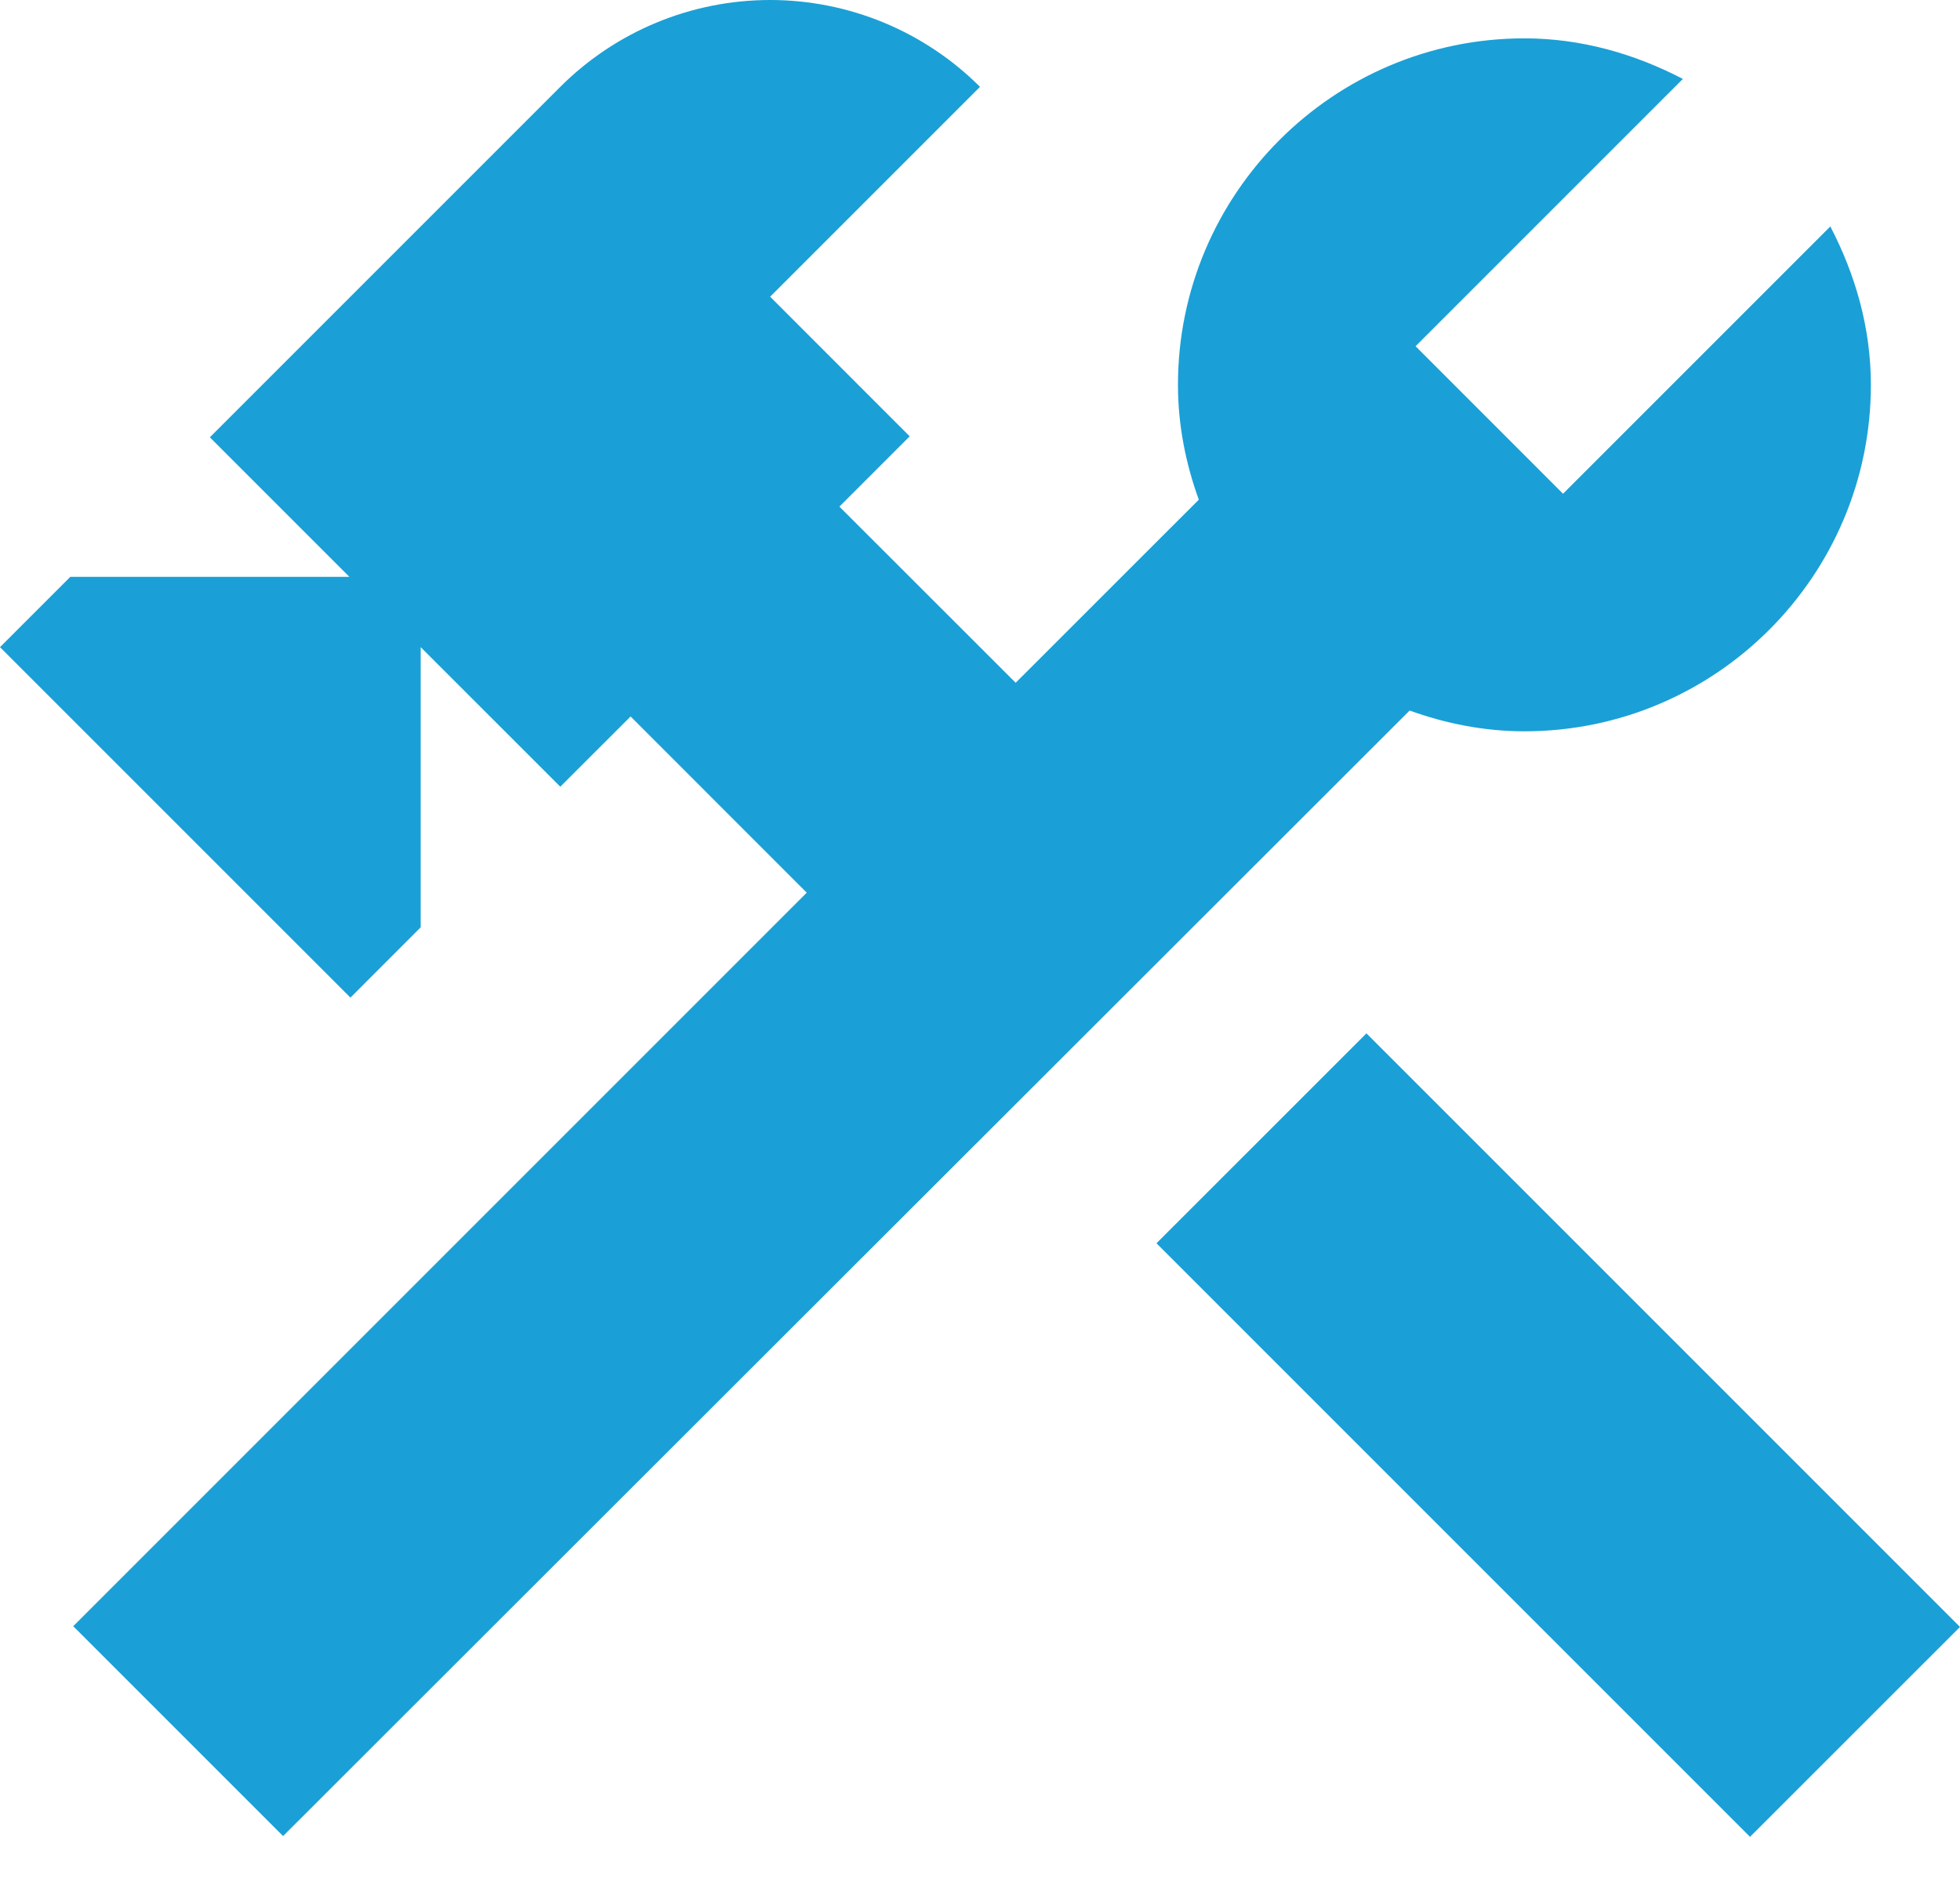
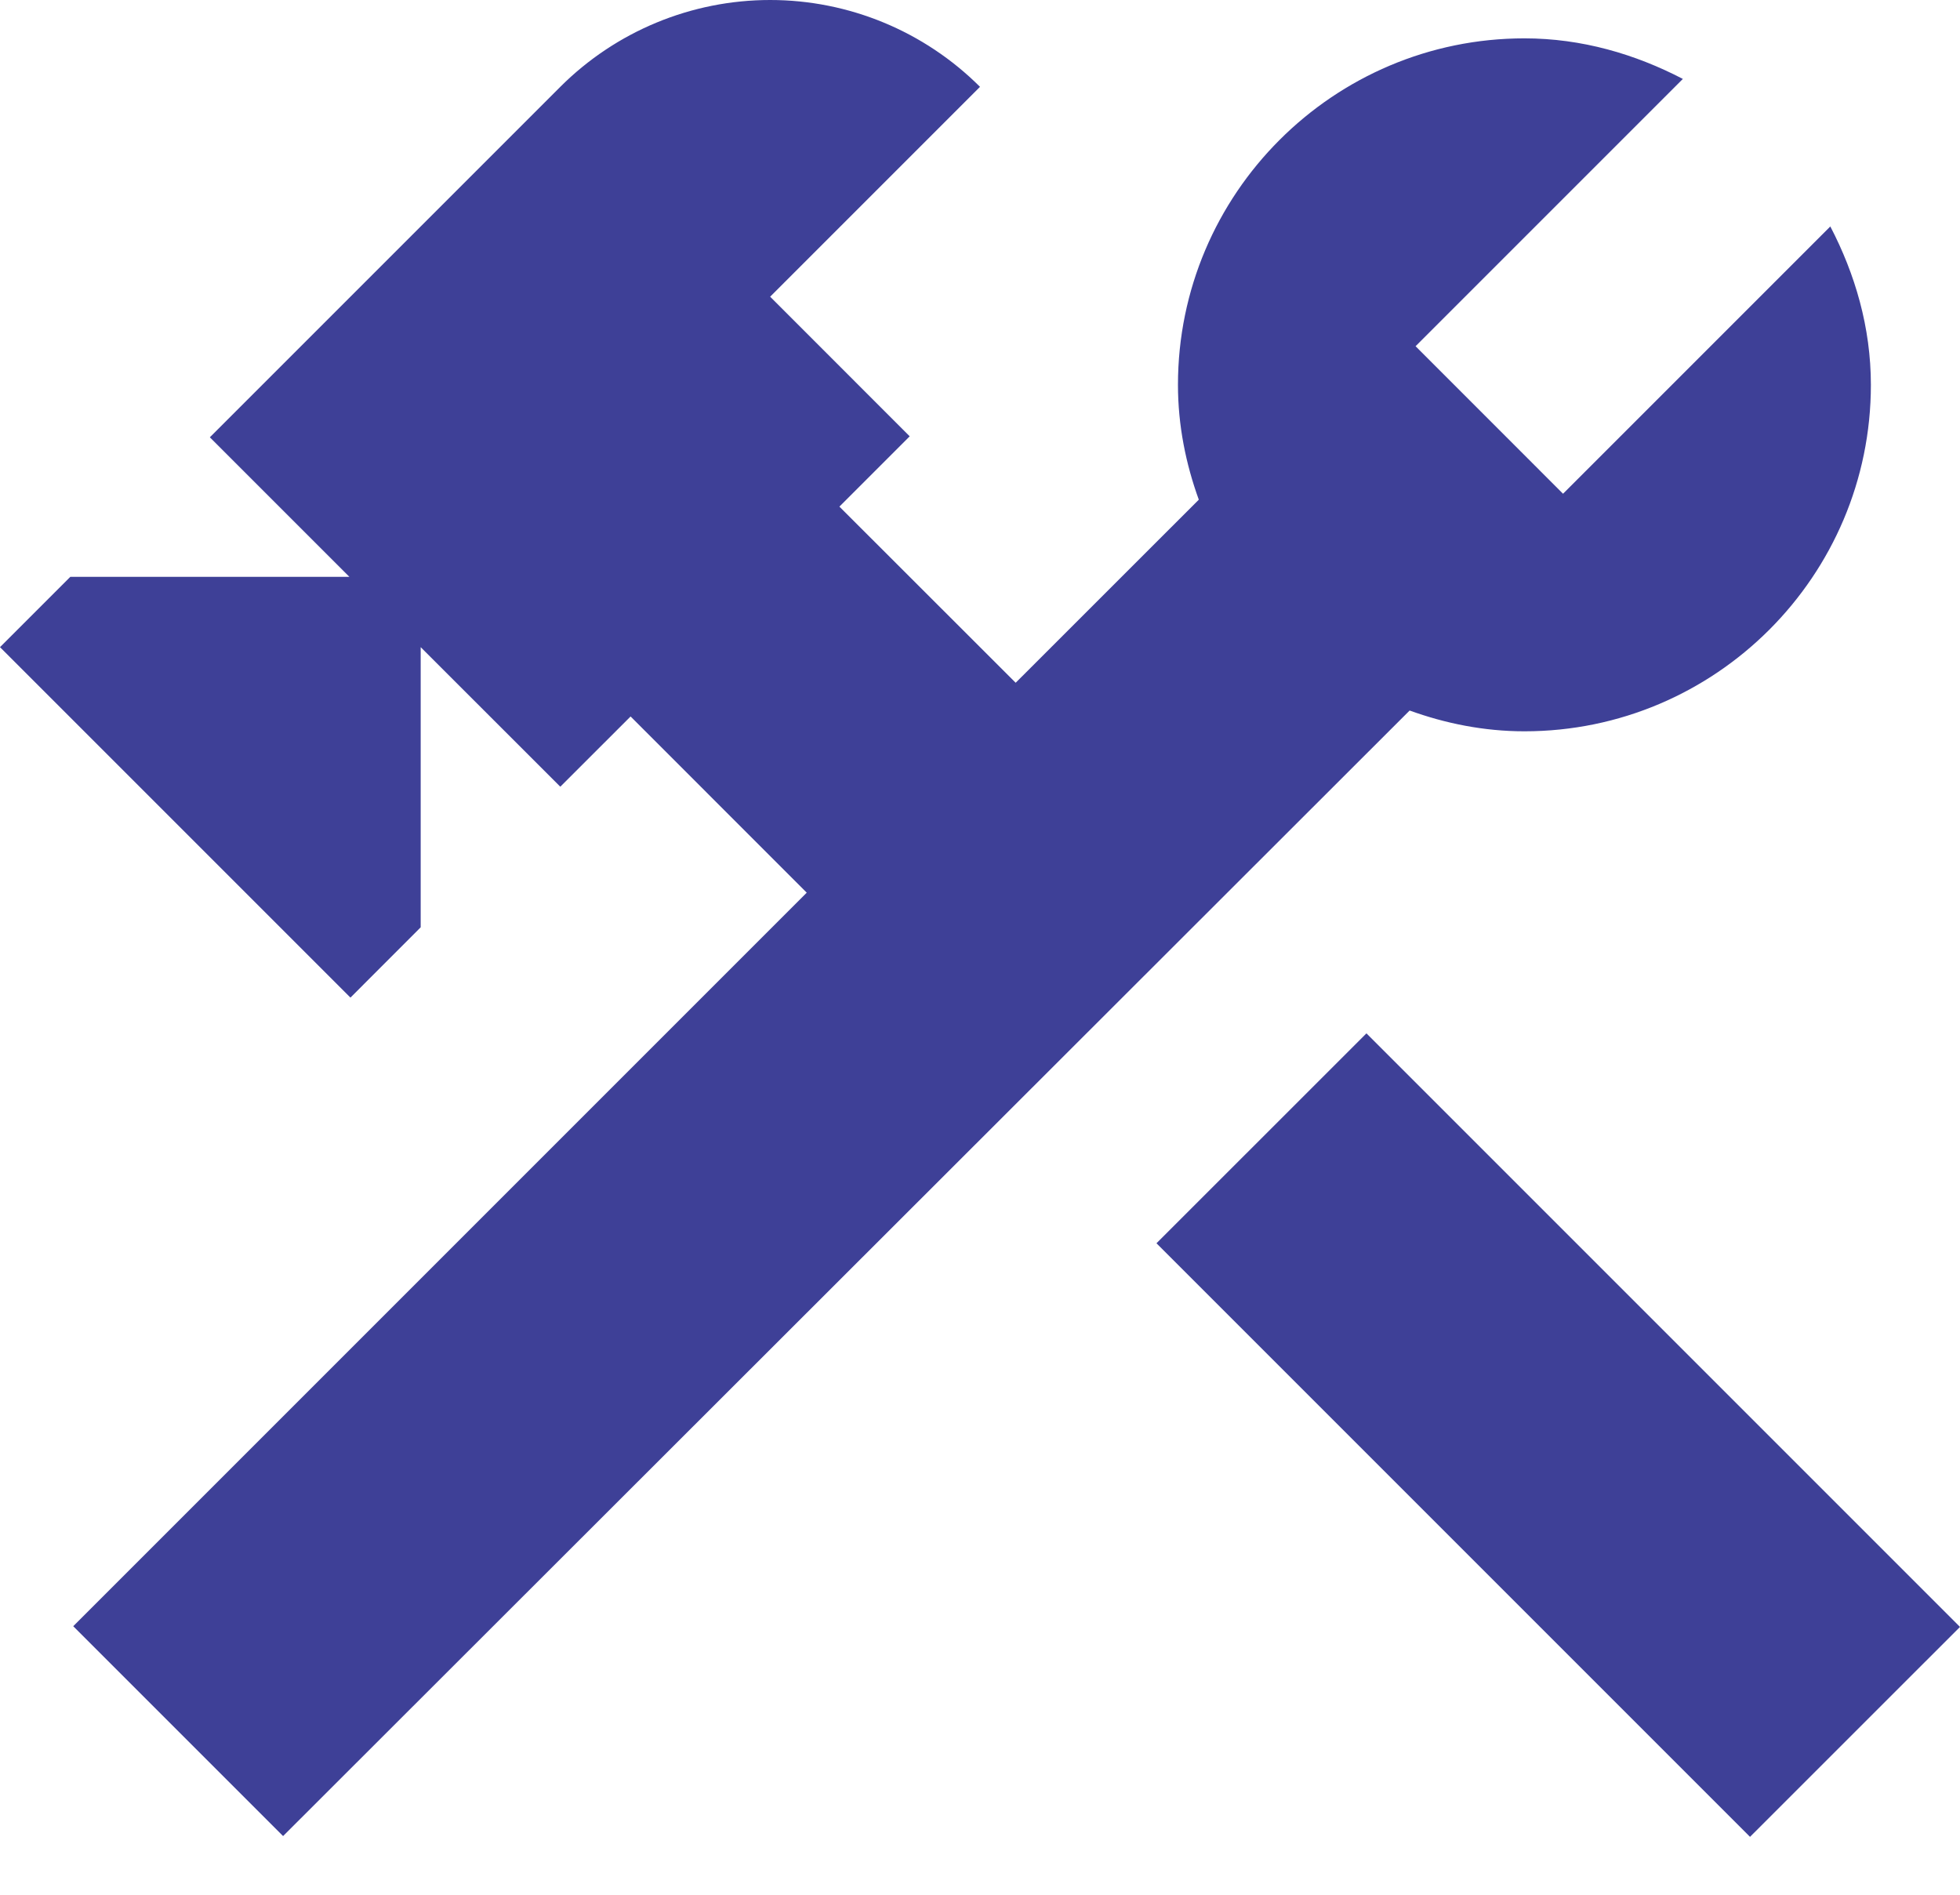
<svg xmlns="http://www.w3.org/2000/svg" width="30" height="29" viewBox="0 0 30 29" fill="none">
-   <path d="M17.701 19.029L20.915 15.816L30 24.901L26.786 28.114L17.701 19.029ZM23.333 11.193C26.258 11.193 28.636 8.814 28.636 5.89C28.636 5.011 28.394 4.193 28.015 3.466L23.924 7.557L21.667 5.299L25.758 1.208C25.03 0.829 24.212 0.587 23.333 0.587C20.409 0.587 18.03 2.966 18.03 5.89C18.03 6.511 18.151 7.102 18.349 7.648L15.546 10.45L12.848 7.754L13.924 6.678L11.788 4.541L15 1.329C14.148 0.478 12.992 0 11.788 0C10.583 0 9.428 0.478 8.576 1.329L3.212 6.693L5.348 8.829H1.076L0 9.905L5.364 15.269L6.439 14.193V9.905L8.576 12.041L9.652 10.966L12.348 13.663L1.121 24.89L4.333 28.102L21.576 10.875C22.121 11.072 22.712 11.193 23.333 11.193Z" fill="#1AA0D6" />
+   <path d="M17.701 19.029L20.915 15.816L30 24.901L26.786 28.114L17.701 19.029ZM23.333 11.193C26.258 11.193 28.636 8.814 28.636 5.89C28.636 5.011 28.394 4.193 28.015 3.466L23.924 7.557L21.667 5.299L25.758 1.208C25.03 0.829 24.212 0.587 23.333 0.587C20.409 0.587 18.03 2.966 18.03 5.89C18.03 6.511 18.151 7.102 18.349 7.648L15.546 10.45L12.848 7.754L13.924 6.678L11.788 4.541L15 1.329C14.148 0.478 12.992 0 11.788 0C10.583 0 9.428 0.478 8.576 1.329L3.212 6.693L5.348 8.829H1.076L0 9.905L5.364 15.269L6.439 14.193V9.905L8.576 12.041L9.652 10.966L12.348 13.663L1.121 24.89L4.333 28.102L21.576 10.875C22.121 11.072 22.712 11.193 23.333 11.193Z" fill="#3e4097" />
</svg>
